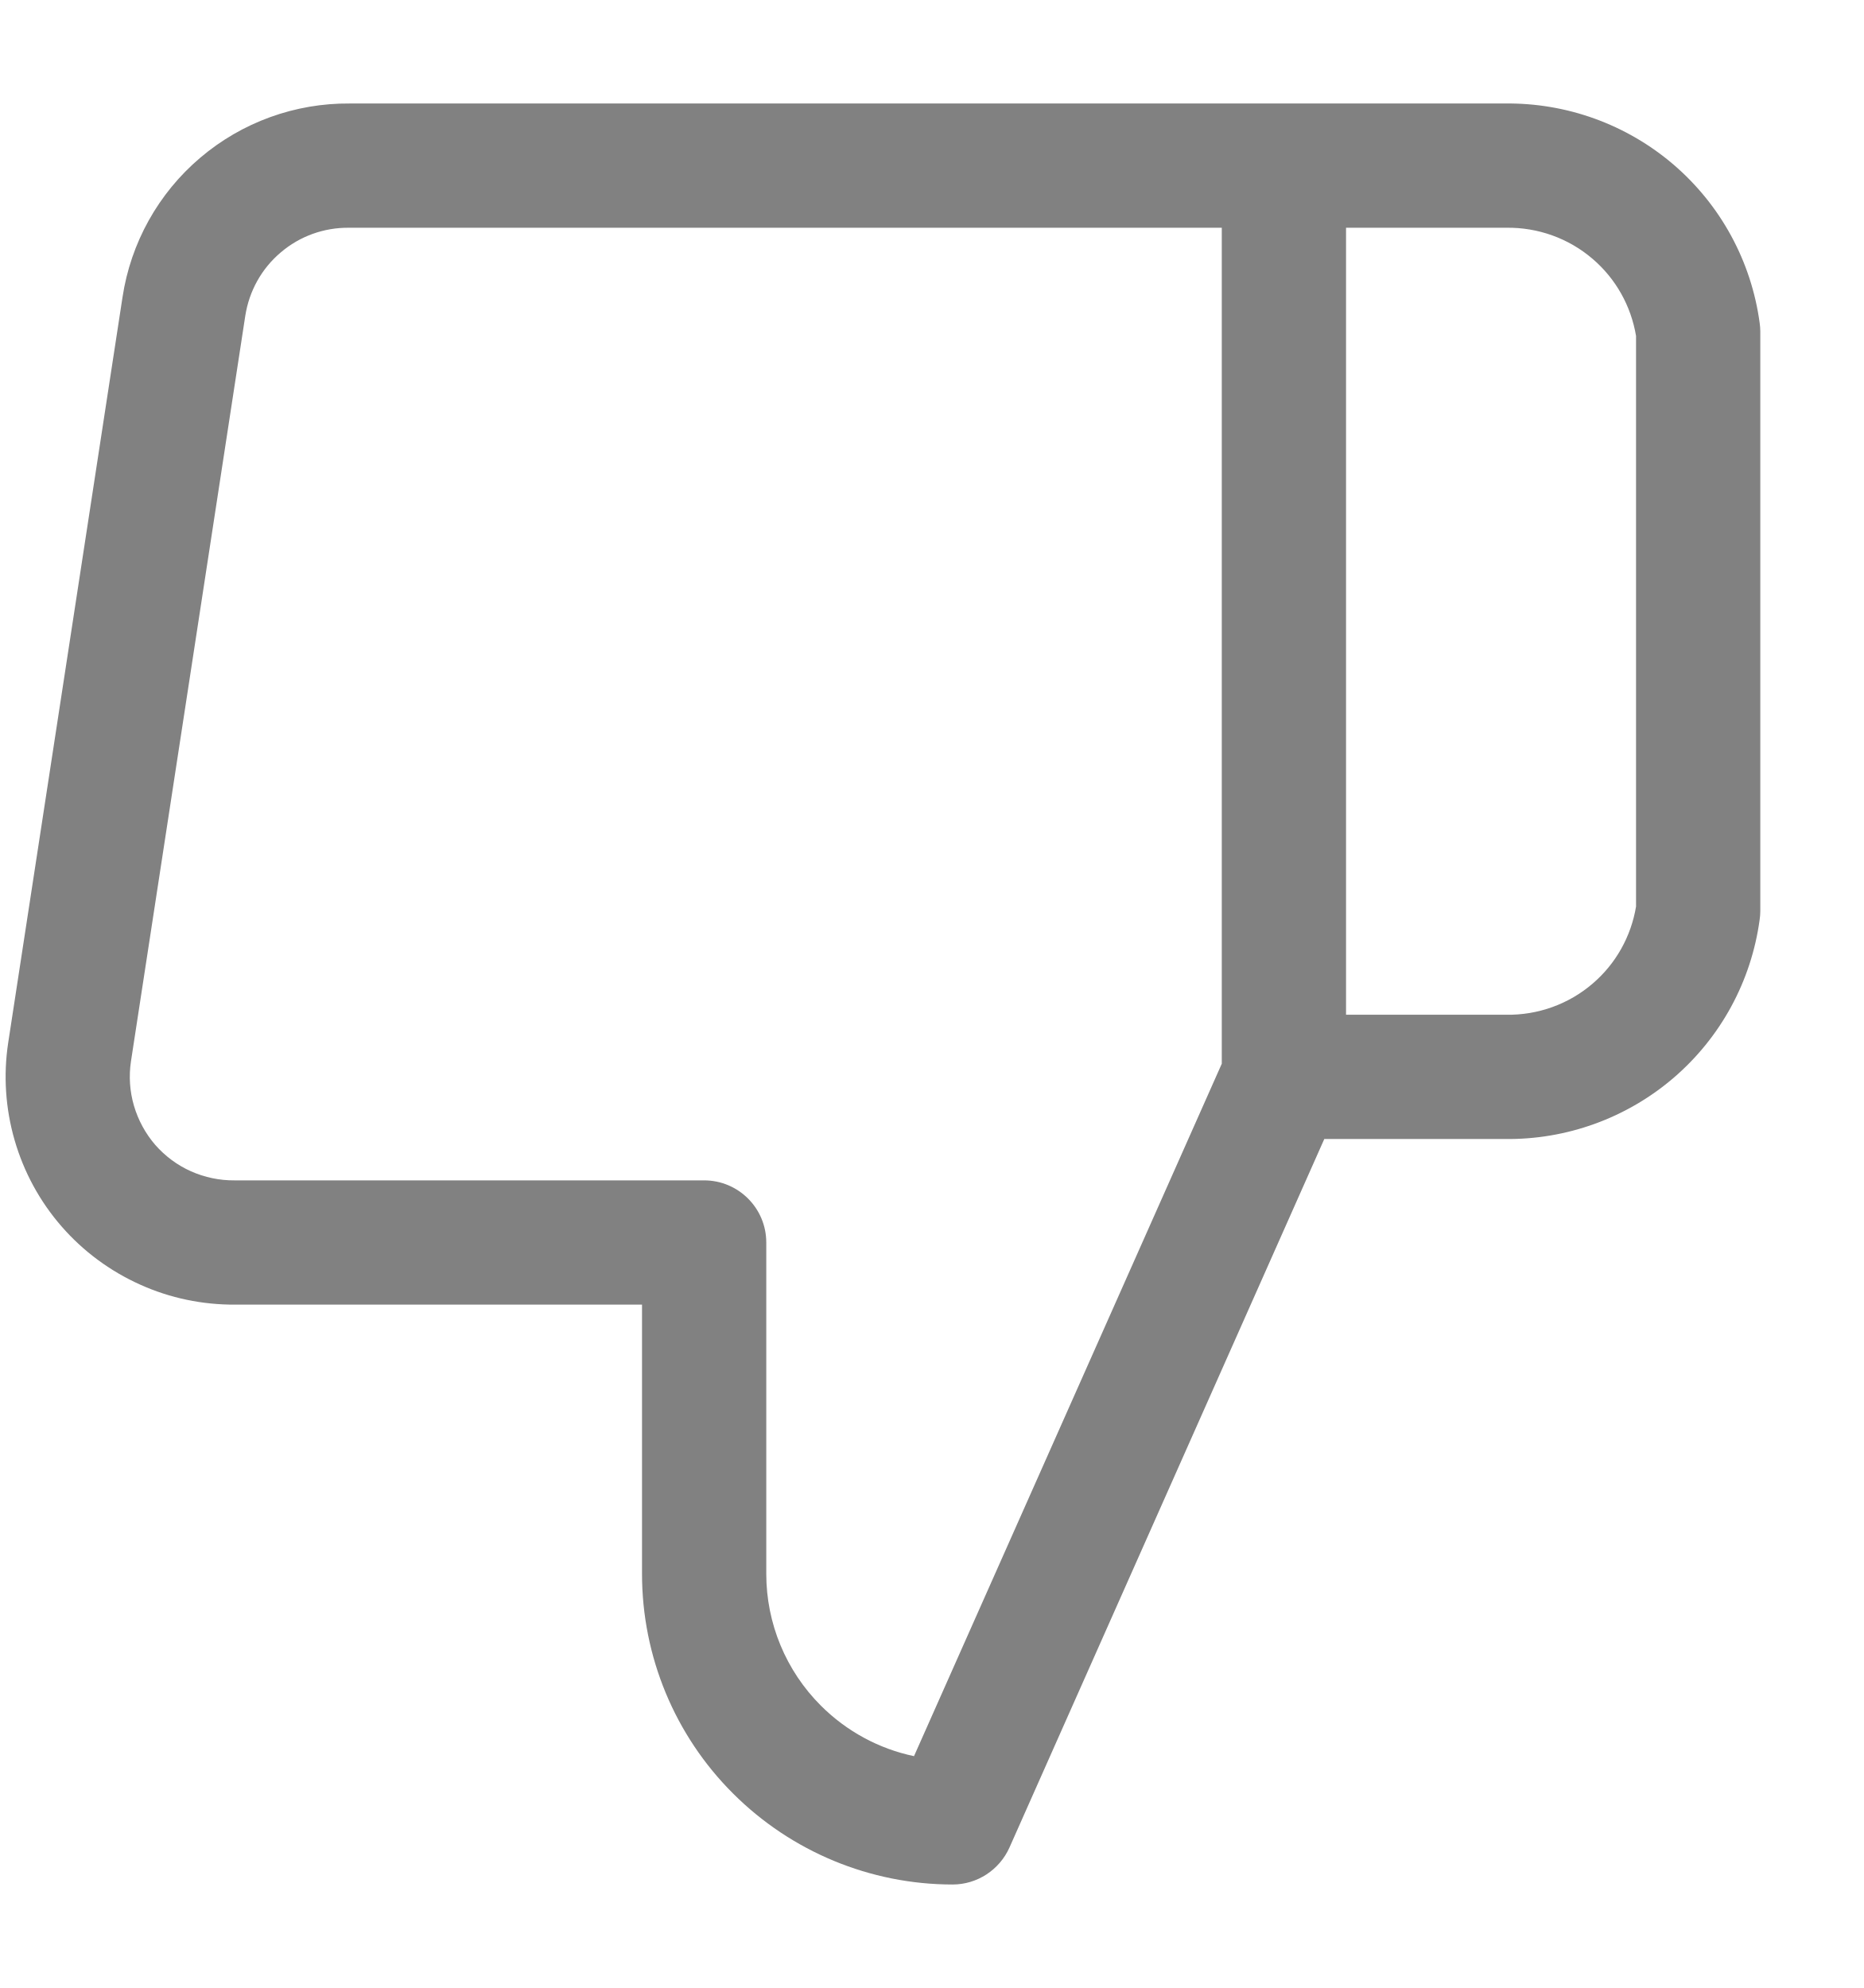
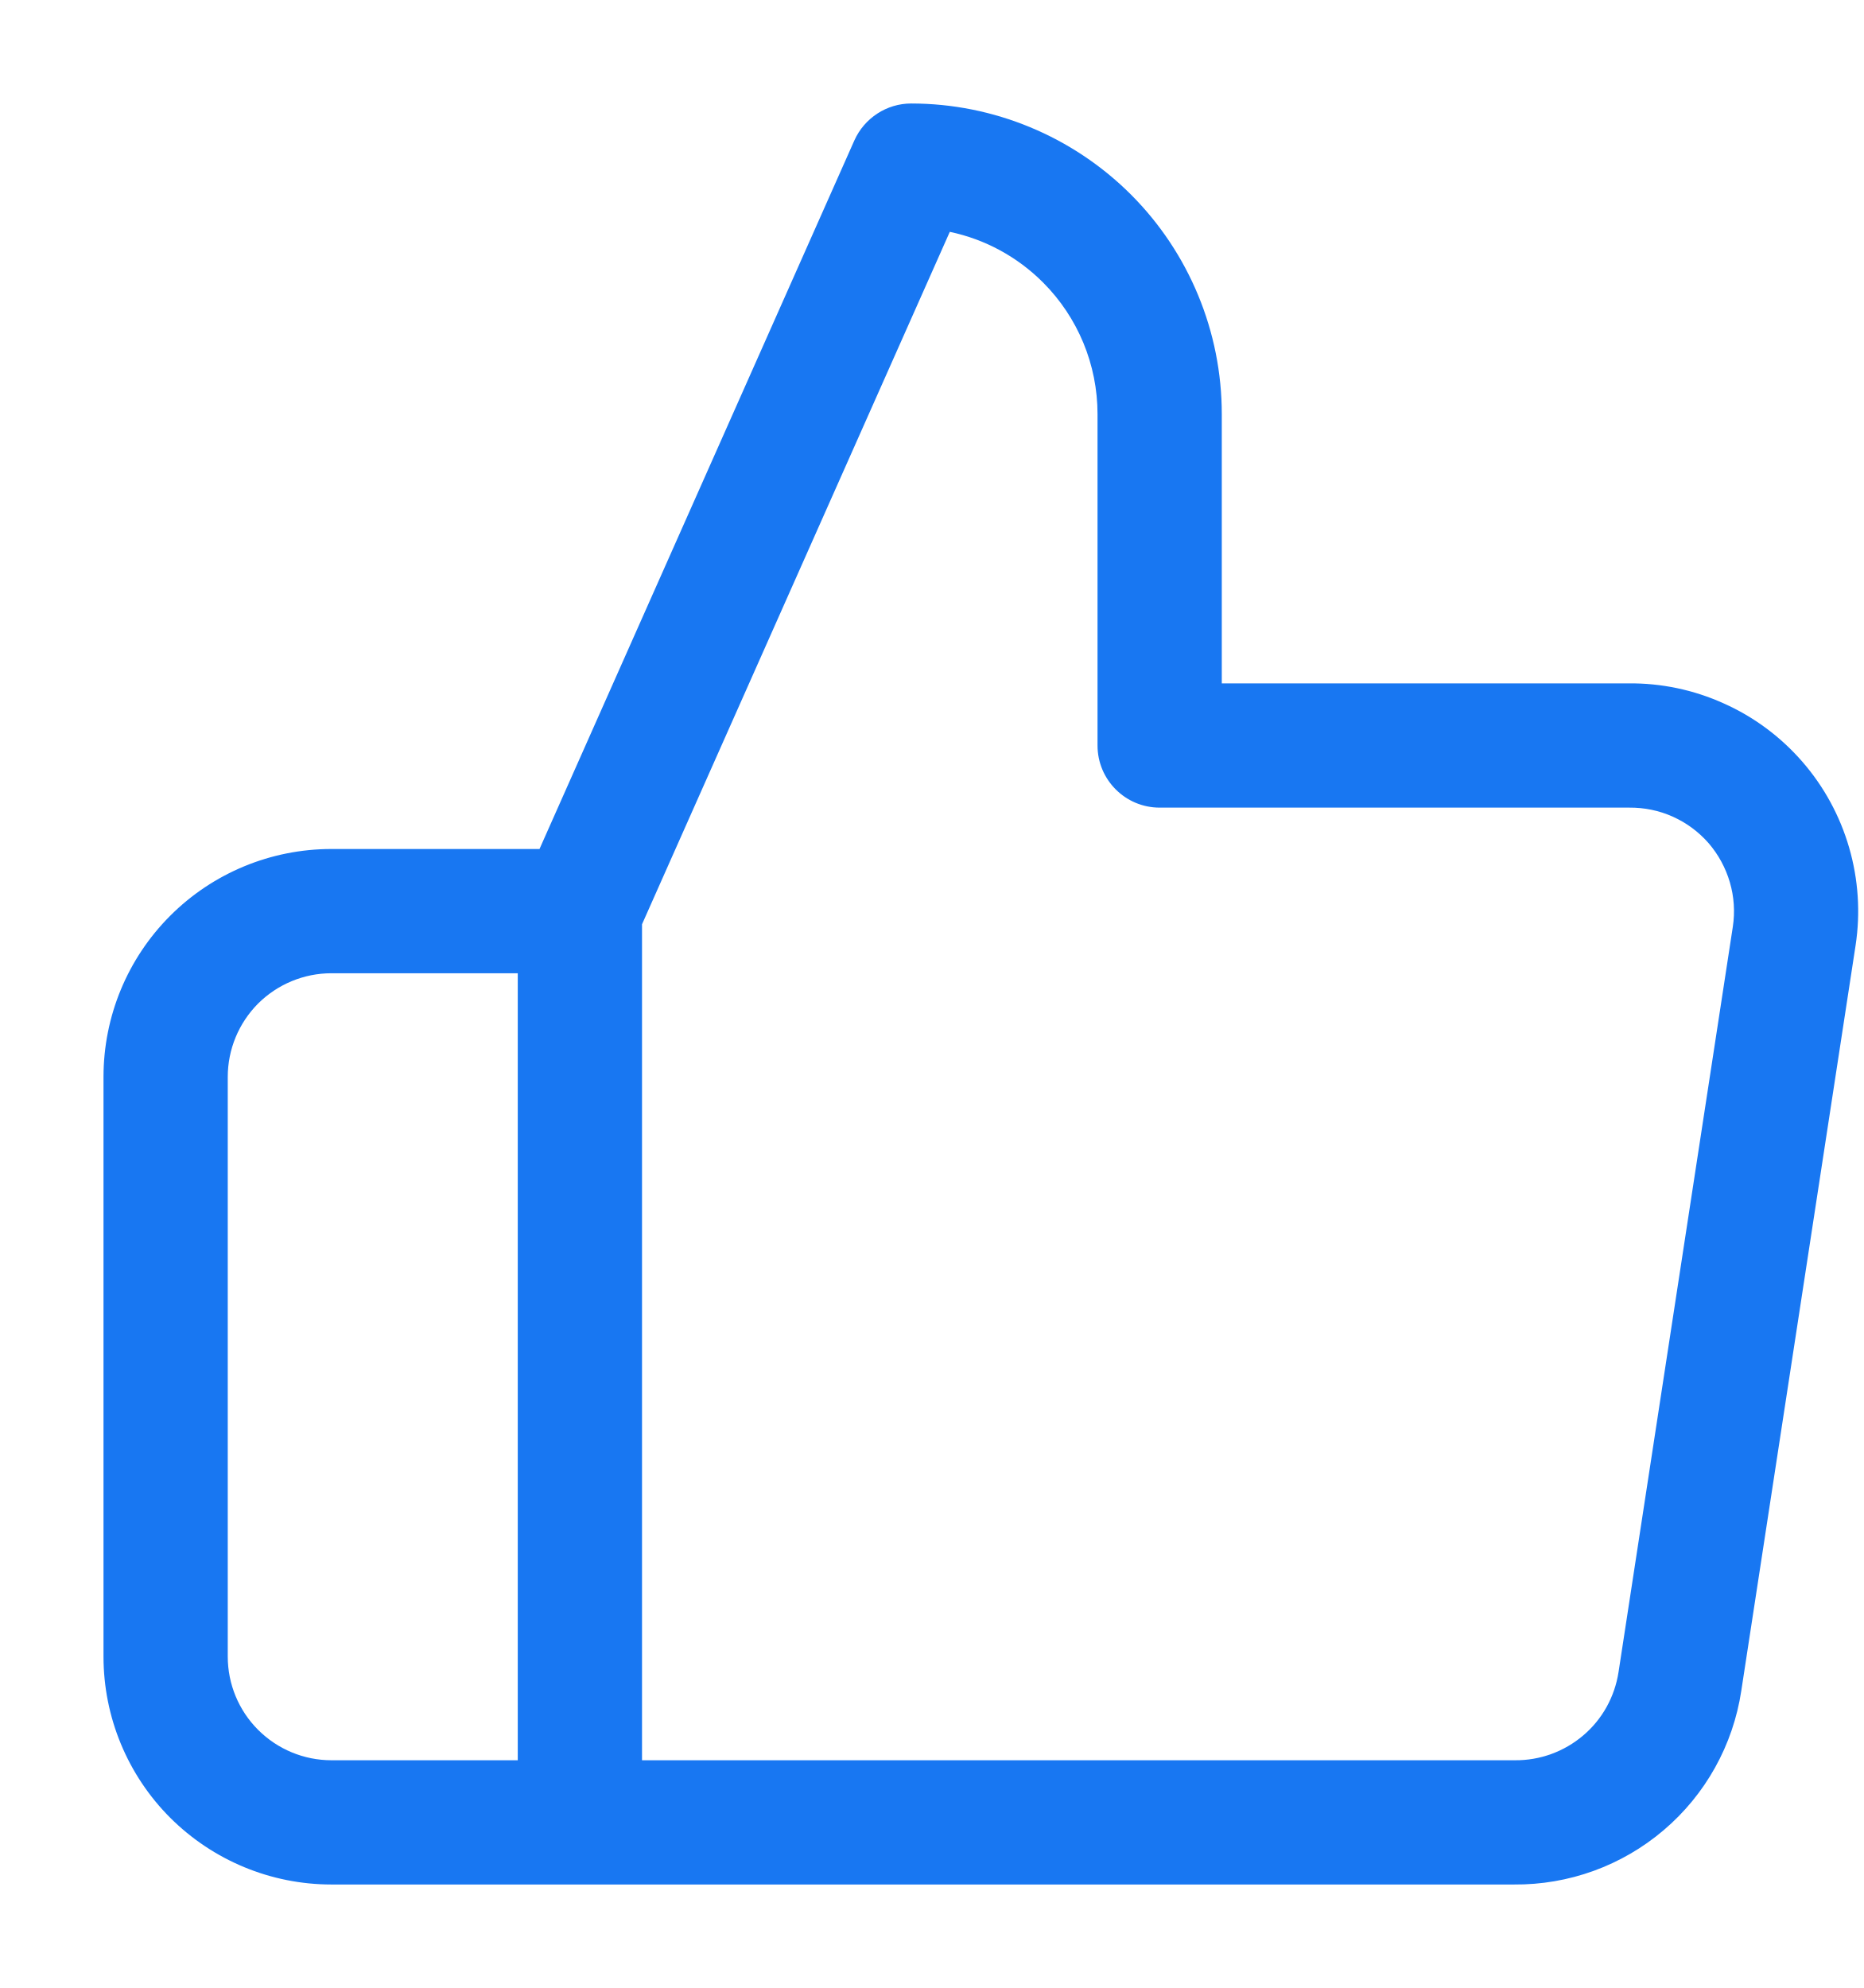
<svg xmlns="http://www.w3.org/2000/svg" width="15" height="16" viewBox="0 0 15 16" fill="none">
-   <path fill-rule="evenodd" clip-rule="evenodd" d="M12.818 2.084C12.625 1.918 12.377 1.829 12.122 1.833L12.113 1.833L10.833 1.833V8.167H12.122C12.377 8.171 12.625 8.082 12.818 7.916C13.004 7.757 13.127 7.537 13.167 7.296V2.704C13.127 2.463 13.004 2.243 12.818 2.084ZM9.833 8.561L7.356 14.134C7.074 14.075 6.813 13.934 6.606 13.727C6.325 13.446 6.167 13.065 6.167 12.667V10C6.167 9.724 5.943 9.5 5.667 9.5H1.893L1.888 9.5C1.767 9.501 1.647 9.476 1.537 9.427C1.427 9.378 1.329 9.305 1.249 9.214C1.17 9.122 1.112 9.015 1.078 8.899C1.044 8.783 1.036 8.661 1.054 8.542C1.054 8.542 1.054 8.542 1.054 8.542L1.974 2.542C2.005 2.343 2.105 2.162 2.259 2.032C2.412 1.901 2.607 1.831 2.808 1.833L9.833 1.833V8.561ZM12.109 0.833C12.607 0.826 13.091 1.001 13.469 1.325C13.849 1.651 14.095 2.104 14.162 2.6C14.165 2.622 14.167 2.644 14.167 2.667V7.333C14.167 7.356 14.165 7.378 14.162 7.4C14.095 7.896 13.849 8.349 13.469 8.675C13.091 8.999 12.607 9.174 12.109 9.167H10.658L8.124 14.87C8.043 15.05 7.864 15.167 7.667 15.167C7.004 15.167 6.368 14.903 5.899 14.434C5.43 13.966 5.167 13.33 5.167 12.667V10.5H1.896C1.631 10.502 1.369 10.448 1.128 10.339C0.885 10.23 0.669 10.07 0.495 9.87C0.32 9.669 0.192 9.433 0.118 9.178C0.044 8.923 0.026 8.654 0.066 8.392L0.986 2.392C0.986 2.392 0.986 2.392 0.986 2.392C1.052 1.955 1.274 1.556 1.611 1.27C1.947 0.984 2.375 0.829 2.816 0.833H12.109Z" fill="#818181" />
+   <path fill-rule="evenodd" clip-rule="evenodd" d="M6.876 1.13C6.957 0.95 7.136 0.833 7.333 0.833C7.996 0.833 8.632 1.097 9.101 1.565C9.57 2.034 9.833 2.67 9.833 3.333V5.5H13.104C13.369 5.497 13.631 5.552 13.872 5.661C14.115 5.769 14.331 5.93 14.505 6.13C14.68 6.331 14.808 6.567 14.882 6.822C14.956 7.077 14.974 7.346 14.934 7.608L14.014 13.608C14.014 13.608 14.014 13.608 14.014 13.608C13.948 14.045 13.726 14.444 13.389 14.73C13.053 15.016 12.625 15.171 12.184 15.167H2.667C2.18 15.167 1.714 14.973 1.37 14.63C1.026 14.286 0.833 13.819 0.833 13.333V8.667C0.833 8.18 1.026 7.714 1.37 7.37C1.714 7.026 2.18 6.833 2.667 6.833H4.342L6.876 1.13ZM5.167 7.439L7.644 1.866C7.926 1.925 8.187 2.066 8.394 2.273C8.675 2.554 8.833 2.935 8.833 3.333V6C8.833 6.276 9.057 6.5 9.333 6.5H13.107L13.112 6.5C13.233 6.499 13.353 6.523 13.463 6.573C13.573 6.622 13.671 6.695 13.751 6.786C13.83 6.878 13.888 6.985 13.922 7.101C13.956 7.217 13.964 7.339 13.946 7.458C13.946 7.458 13.946 7.458 13.946 7.458L13.026 13.458C12.995 13.657 12.895 13.838 12.741 13.968C12.588 14.098 12.393 14.169 12.192 14.167L5.167 14.167V7.439ZM4.167 14.167V7.833H2.667C2.446 7.833 2.234 7.921 2.077 8.077C1.921 8.234 1.833 8.446 1.833 8.667V13.333C1.833 13.554 1.921 13.766 2.077 13.922C2.234 14.079 2.446 14.167 2.667 14.167H4.167Z" fill="#1877F2" />
</svg>
